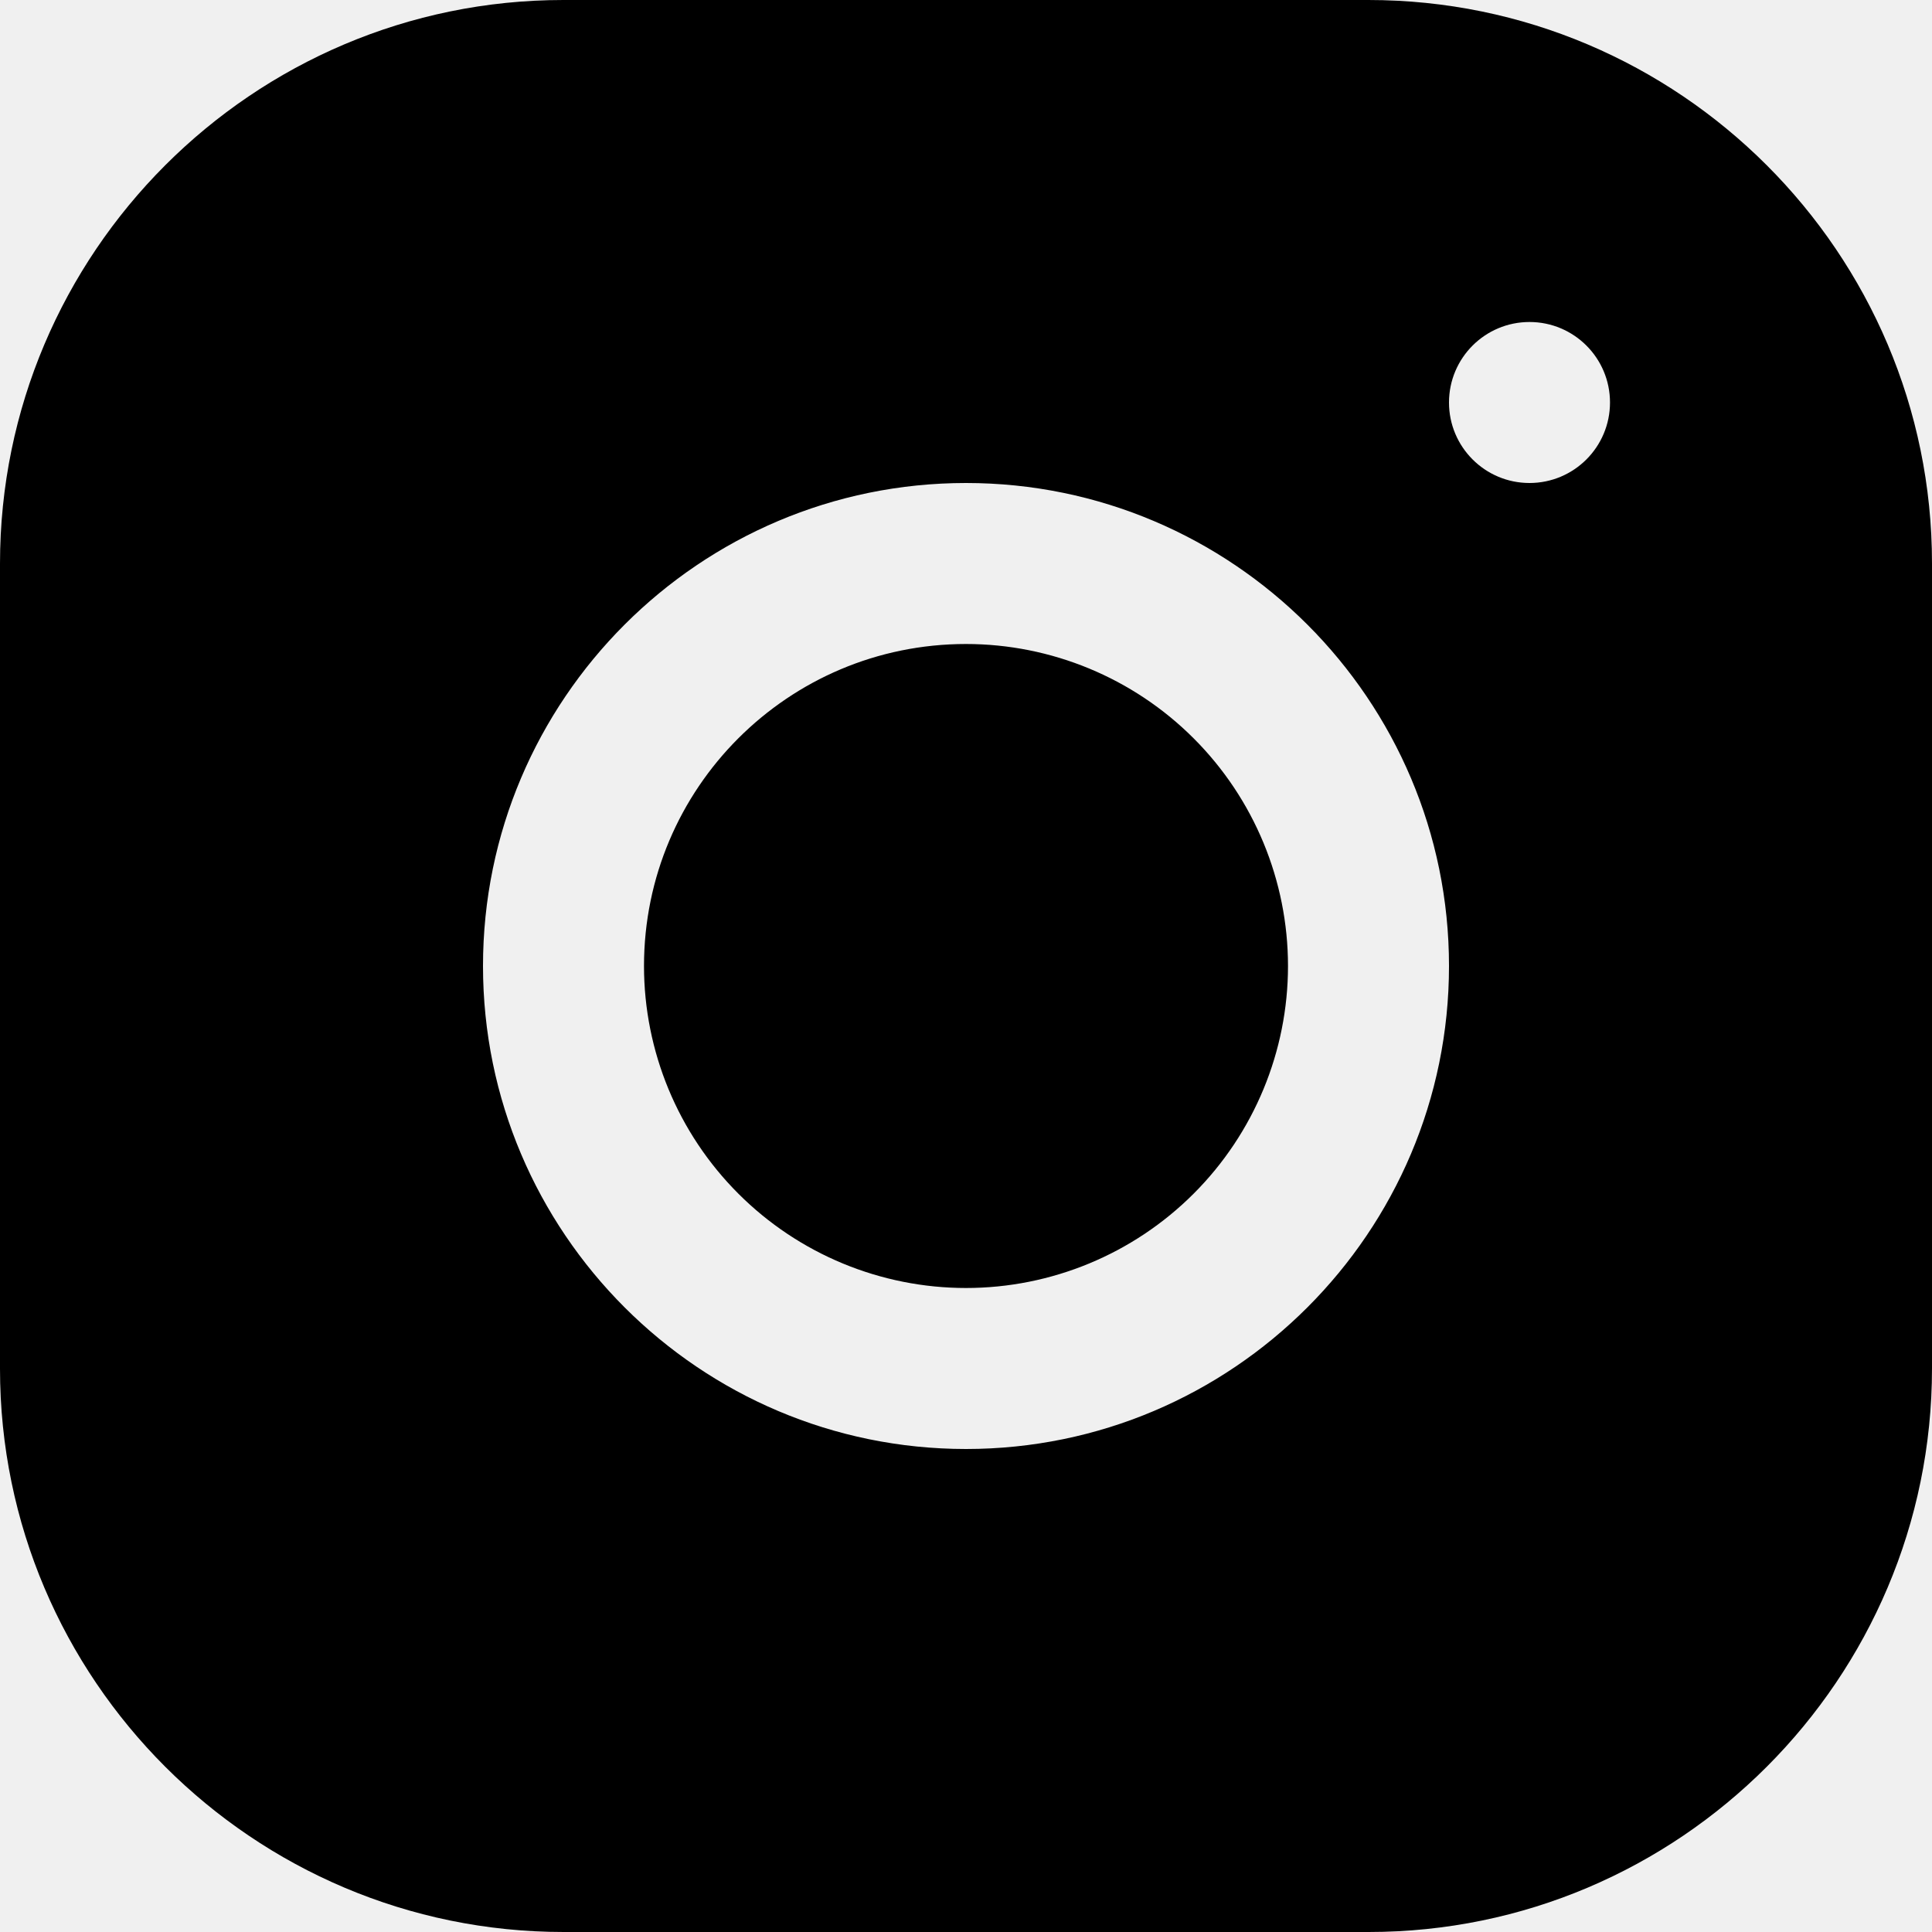
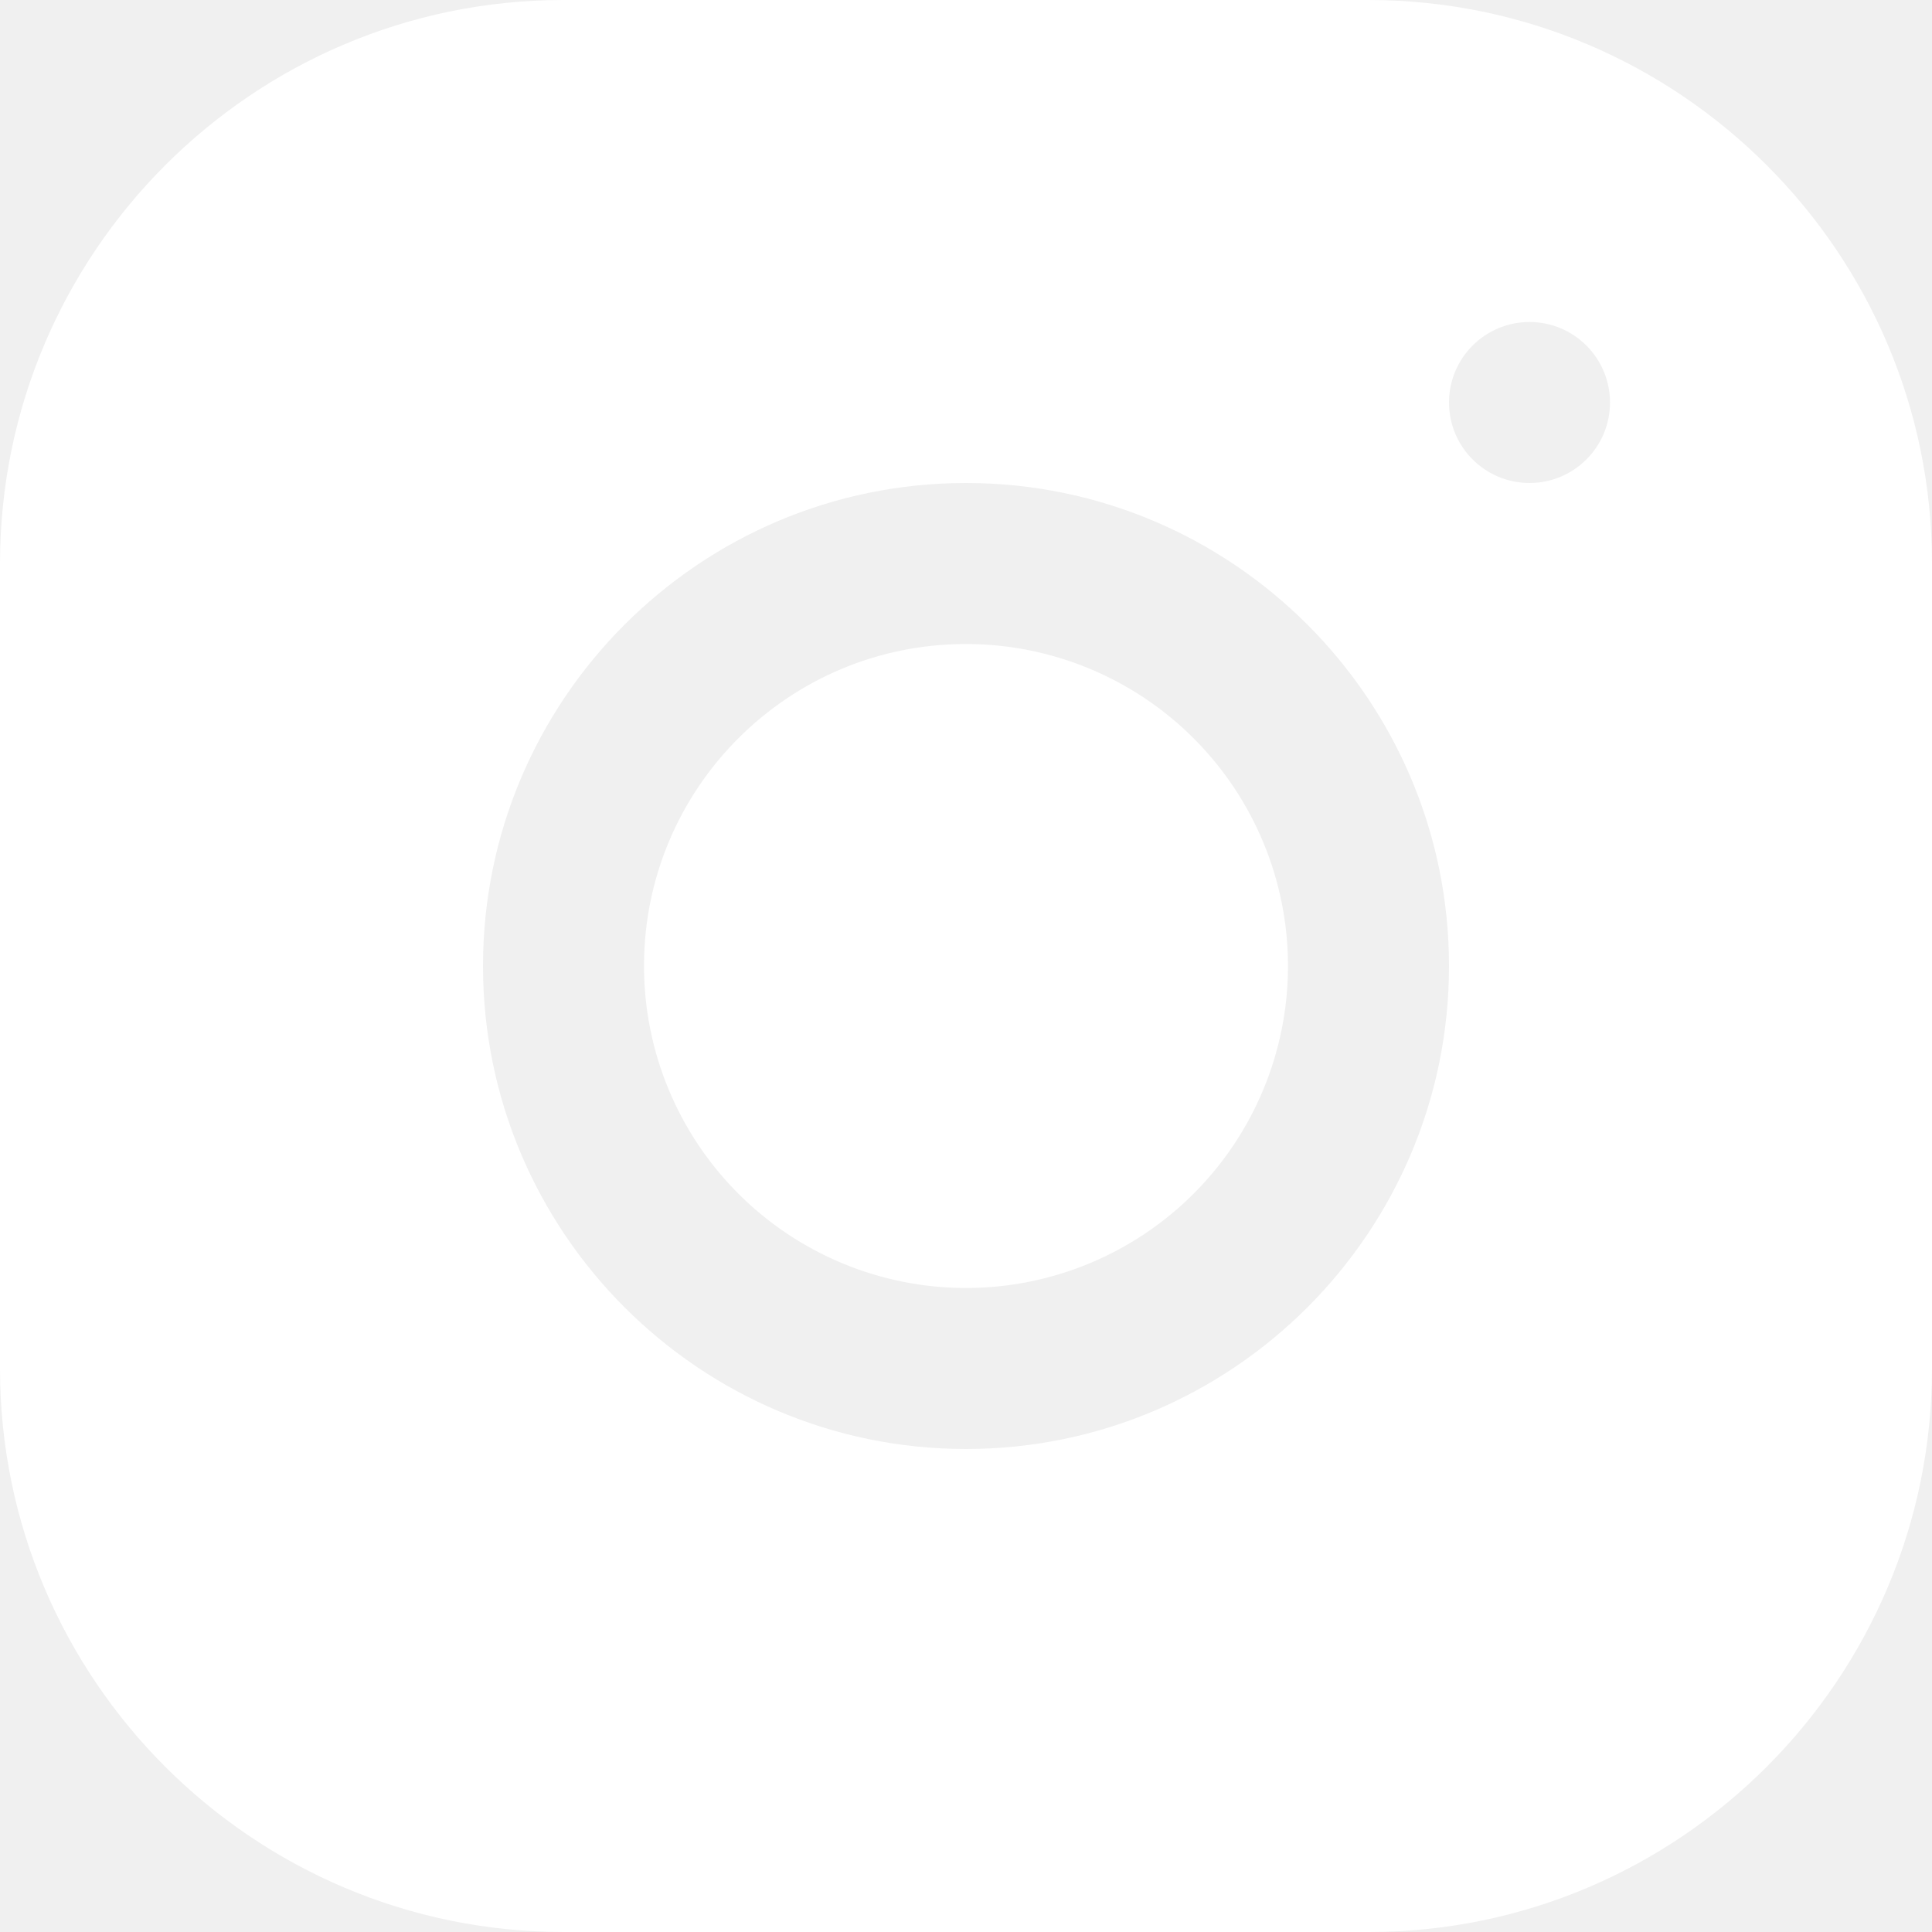
<svg xmlns="http://www.w3.org/2000/svg" width="24" height="24" fill="none" viewBox="0 0 24 24" aria-hidden="true" class="Icon-module--icon24--b74c8 SocialsNavigation-module--icon--fd20c ariaHidden">
-   <path fill="currentColor" d="M6.998 0C3.139 0 0 3.142 0 7.002v10C0 20.861 3.142 24 7.002 24h10C20.861 24 24 20.858 24 16.998v-10C24 3.139 20.858 0 16.998 0h-10zM19 4a1 1 0 1 1 0 2 1 1 0 0 1 0-2zm-7 2c3.309 0 6 2.691 6 6s-2.691 6-6 6-6-2.691-6-6 2.691-6 6-6zm0 2a4 4 0 0 0-4 4 4 4 0 0 0 1.172 2.828A4 4 0 0 0 12 16a4 4 0 0 0 2.828-1.172A4 4 0 0 0 16 12a4 4 0 0 0-1.172-2.828A4 4 0 0 0 12 8z" />
+   <path fill="#fff" d="M6.998 0C3.139 0 0 3.142 0 7.002v10C0 20.861 3.142 24 7.002 24h10C20.861 24 24 20.858 24 16.998v-10C24 3.139 20.858 0 16.998 0h-10zM19 4a1 1 0 1 1 0 2 1 1 0 0 1 0-2zm-7 2c3.309 0 6 2.691 6 6s-2.691 6-6 6-6-2.691-6-6 2.691-6 6-6zm0 2a4 4 0 0 0-4 4 4 4 0 0 0 1.172 2.828A4 4 0 0 0 12 16a4 4 0 0 0 2.828-1.172A4 4 0 0 0 16 12a4 4 0 0 0-1.172-2.828A4 4 0 0 0 12 8z" />
</svg>
